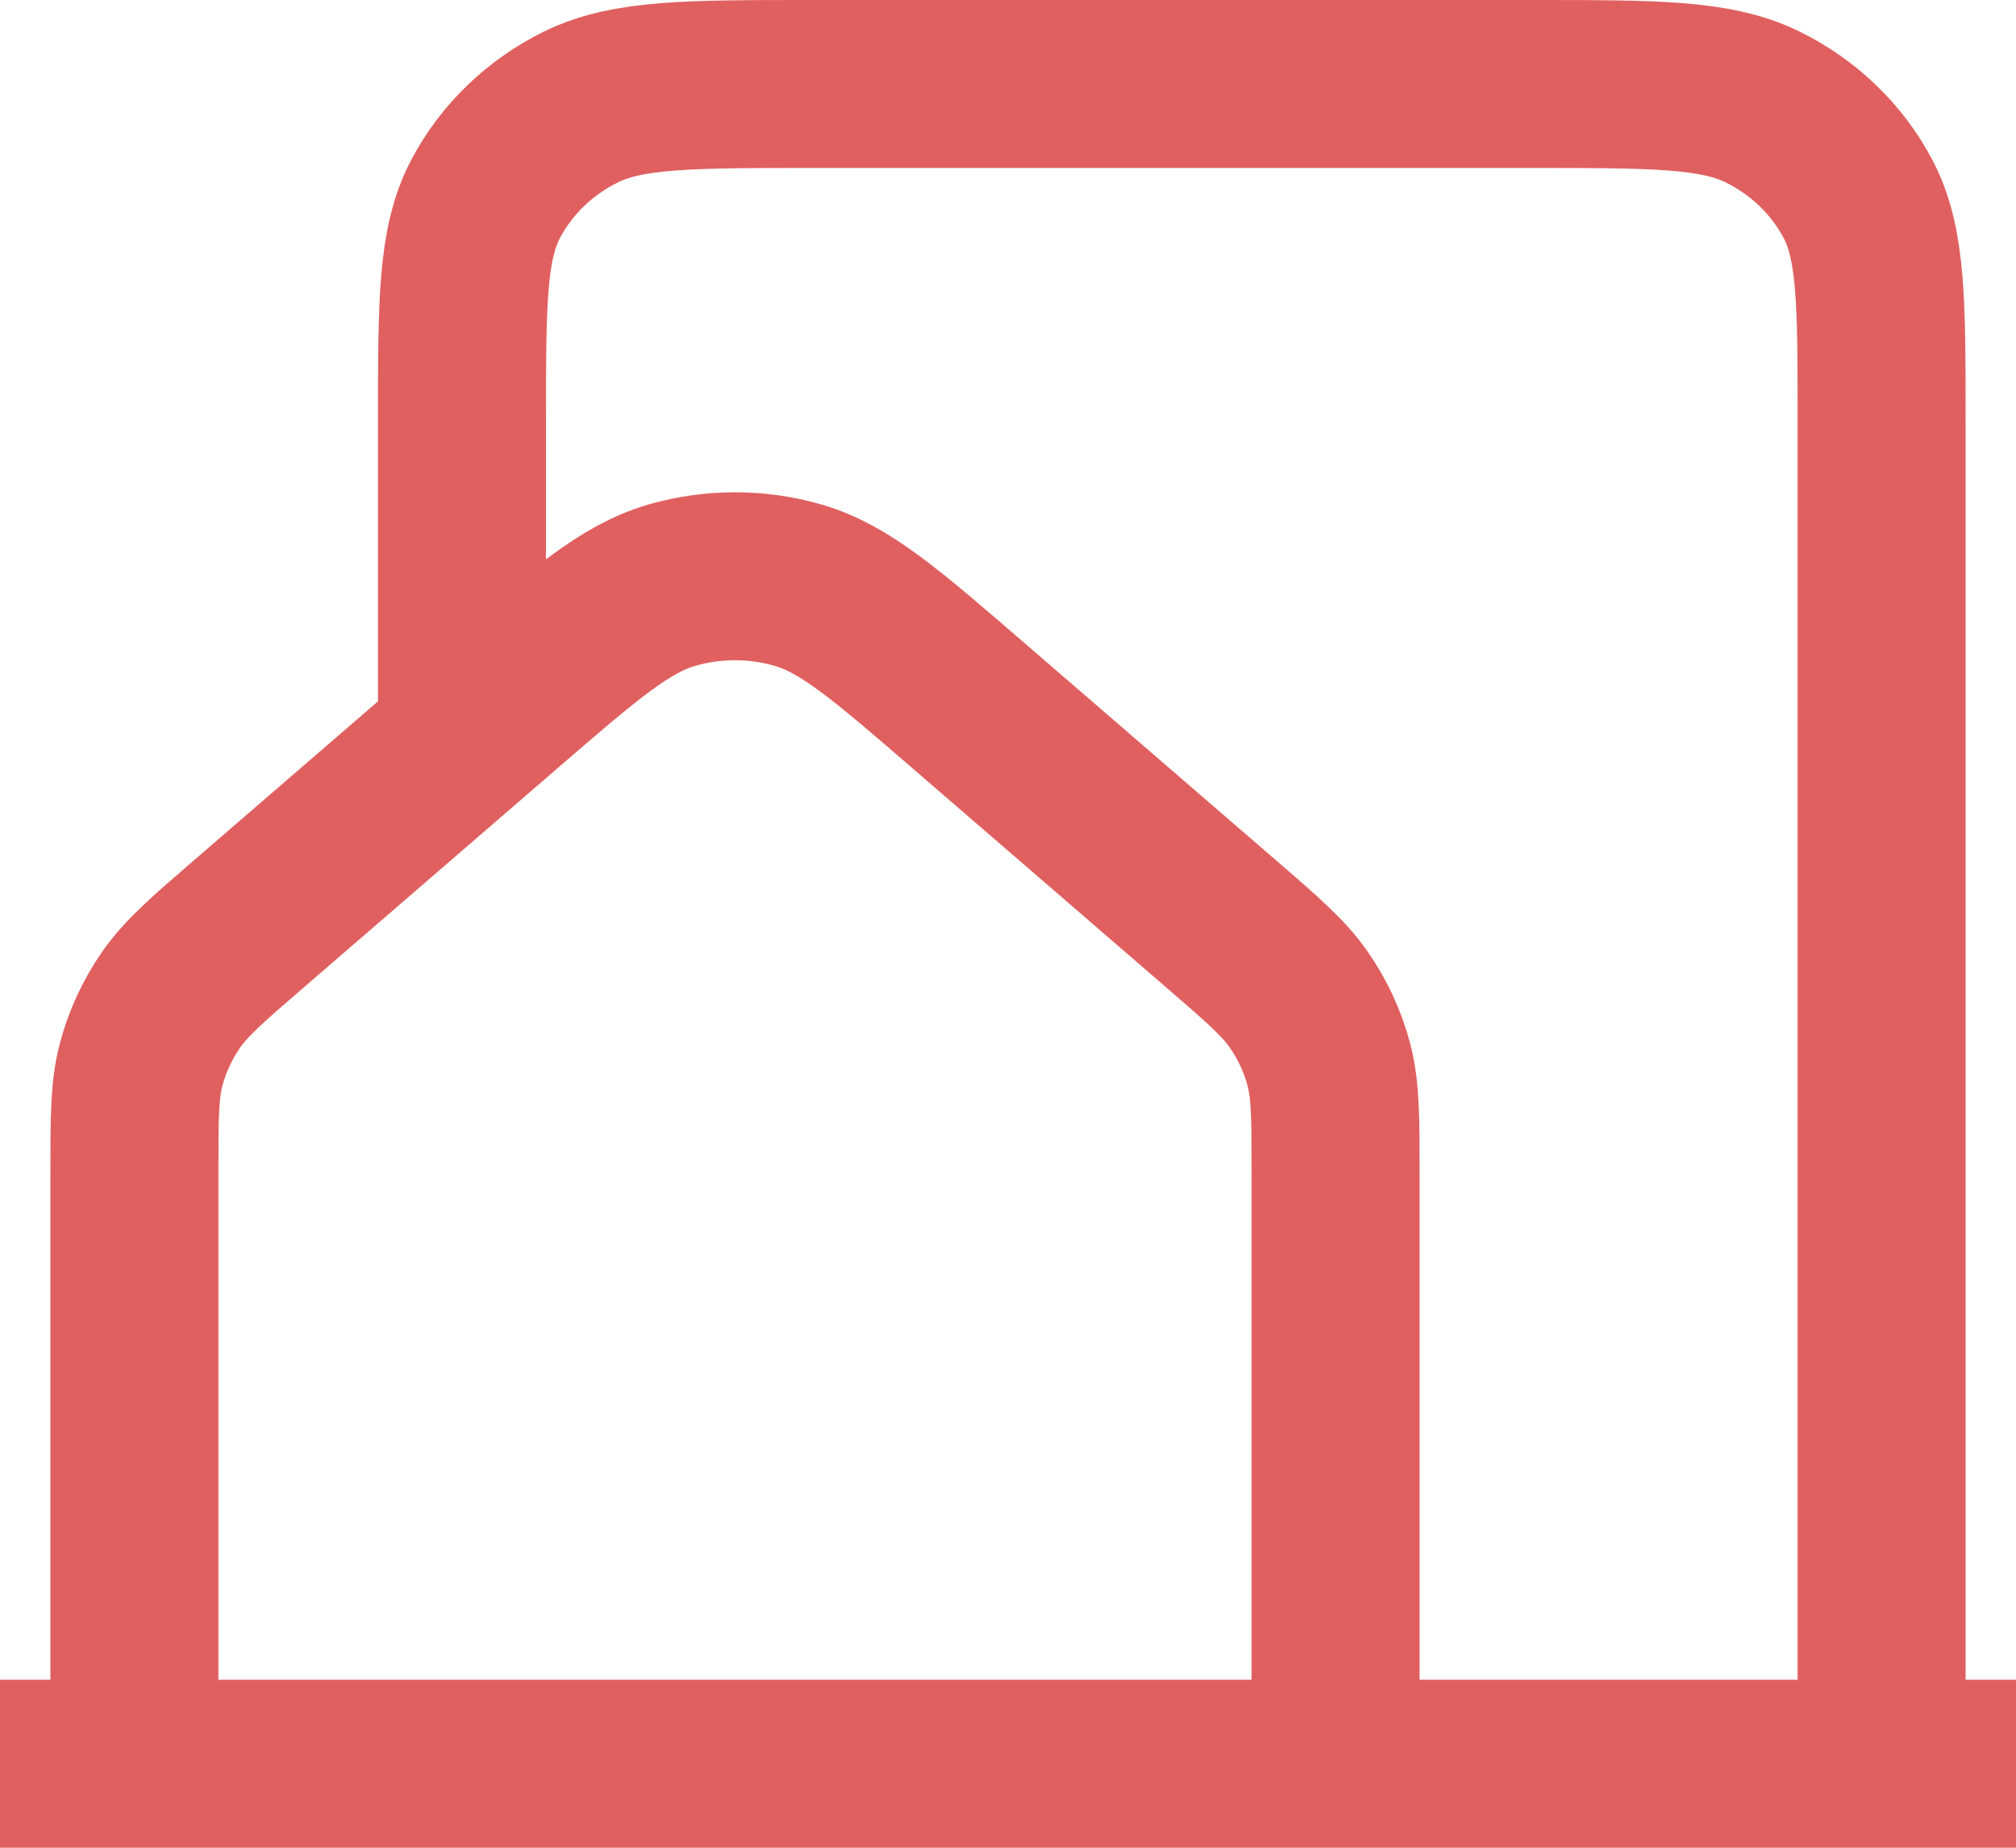
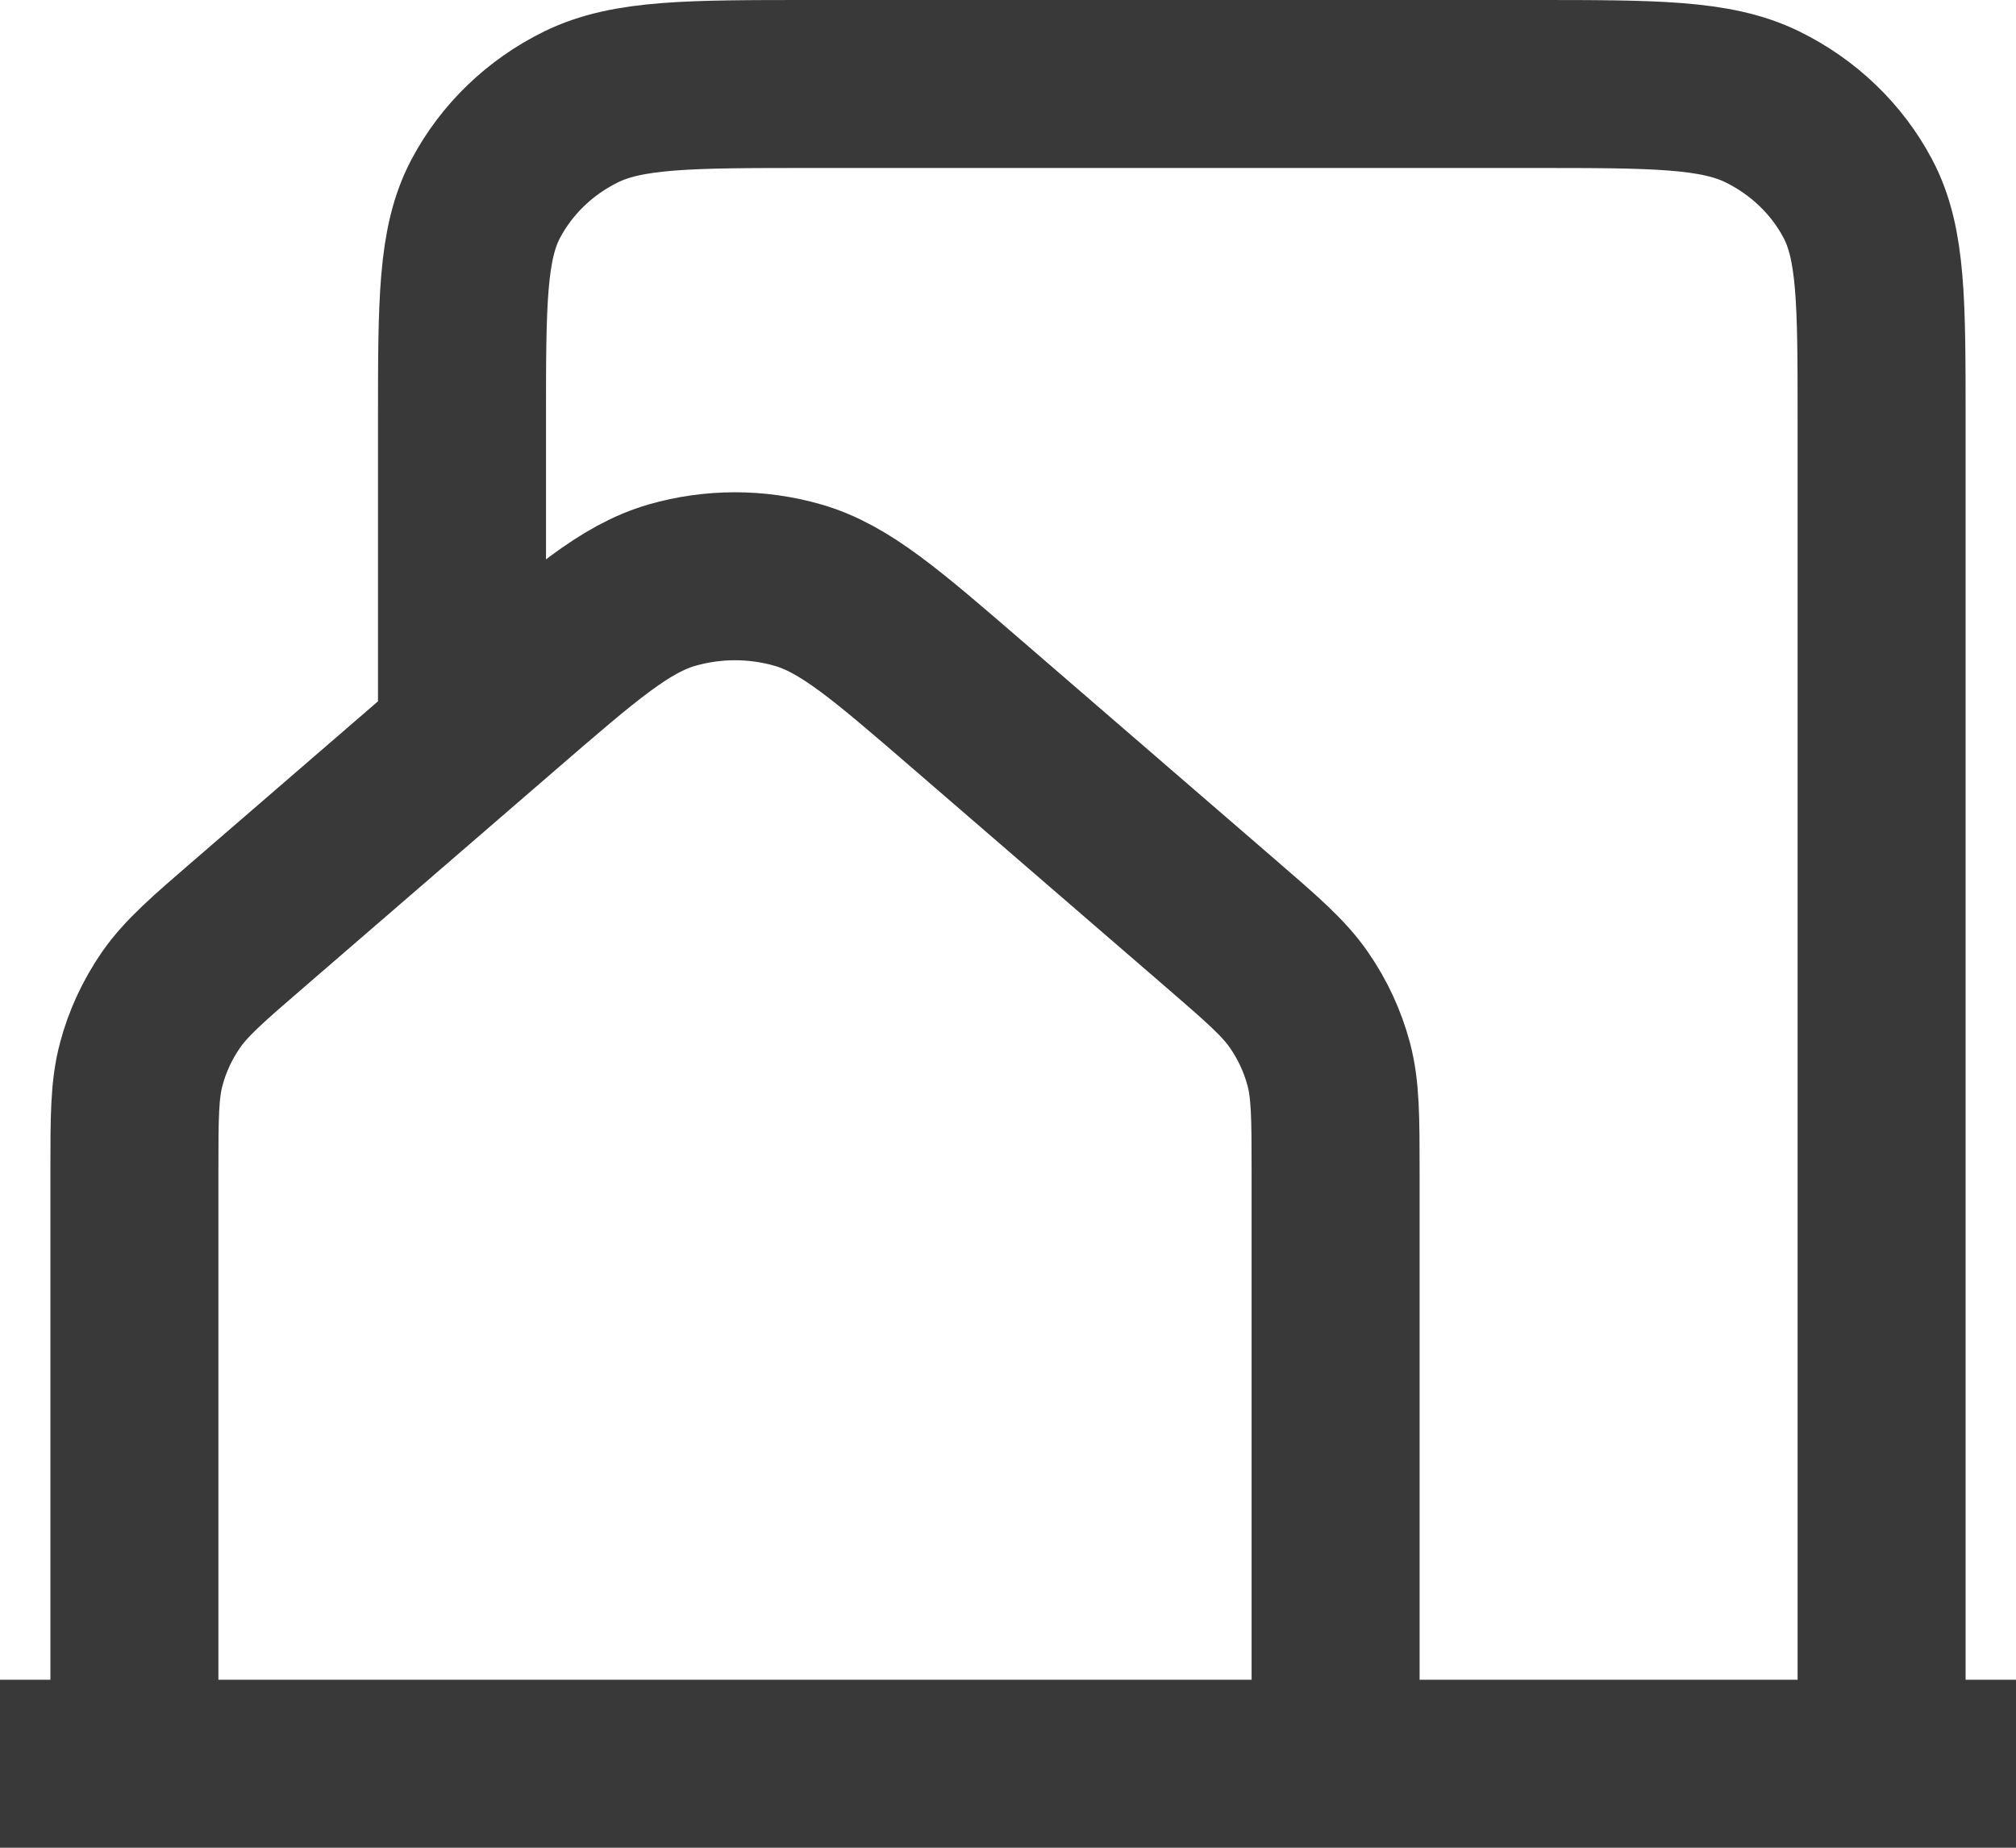
<svg xmlns="http://www.w3.org/2000/svg" width="24" height="22" viewBox="0 0 24 22" fill="none">
-   <path d="M-1 21H1.6M1.6 21H15.9M1.6 21V13.96C1.6 13.303 1.6 12.975 1.682 12.669C1.754 12.397 1.874 12.14 2.035 11.906C2.218 11.643 2.472 11.423 2.98 10.985L5.972 8.4C6.953 7.552 7.444 7.128 7.999 6.967C8.489 6.826 9.011 6.826 9.5 6.967C10.056 7.128 10.547 7.553 11.53 8.402L14.52 10.985C15.028 11.424 15.282 11.643 15.464 11.906C15.626 12.14 15.745 12.397 15.818 12.669C15.899 12.975 15.9 13.303 15.9 13.96V21M15.9 21H22.4M22.4 21H25M22.4 21V4.996C22.4 3.599 22.4 2.899 22.117 2.365C21.868 1.894 21.469 1.512 20.98 1.272C20.423 1 19.696 1 18.24 1H9.66C8.204 1 7.476 1 6.919 1.272C6.43 1.512 6.033 1.894 5.783 2.365C5.5 2.9 5.5 3.6 5.5 5V8.5" stroke="#E06060" stroke-width="2" stroke-linecap="round" stroke-linejoin="round" />
+   <path d="M-1 21H1.6M1.6 21H15.9M1.6 21V13.96C1.6 13.303 1.6 12.975 1.682 12.669C1.754 12.397 1.874 12.14 2.035 11.906C2.218 11.643 2.472 11.423 2.98 10.985L5.972 8.4C6.953 7.552 7.444 7.128 7.999 6.967C8.489 6.826 9.011 6.826 9.5 6.967C10.056 7.128 10.547 7.553 11.53 8.402L14.52 10.985C15.028 11.424 15.282 11.643 15.464 11.906C15.626 12.14 15.745 12.397 15.818 12.669C15.899 12.975 15.9 13.303 15.9 13.96V21M15.9 21H22.4M22.4 21H25M22.4 21V4.996C22.4 3.599 22.4 2.899 22.117 2.365C21.868 1.894 21.469 1.512 20.98 1.272C20.423 1 19.696 1 18.24 1H9.66C8.204 1 7.476 1 6.919 1.272C6.43 1.512 6.033 1.894 5.783 2.365C5.5 2.9 5.5 3.6 5.5 5V8.5" stroke="#393939" stroke-width="2" stroke-linecap="round" stroke-linejoin="round" />
</svg>
